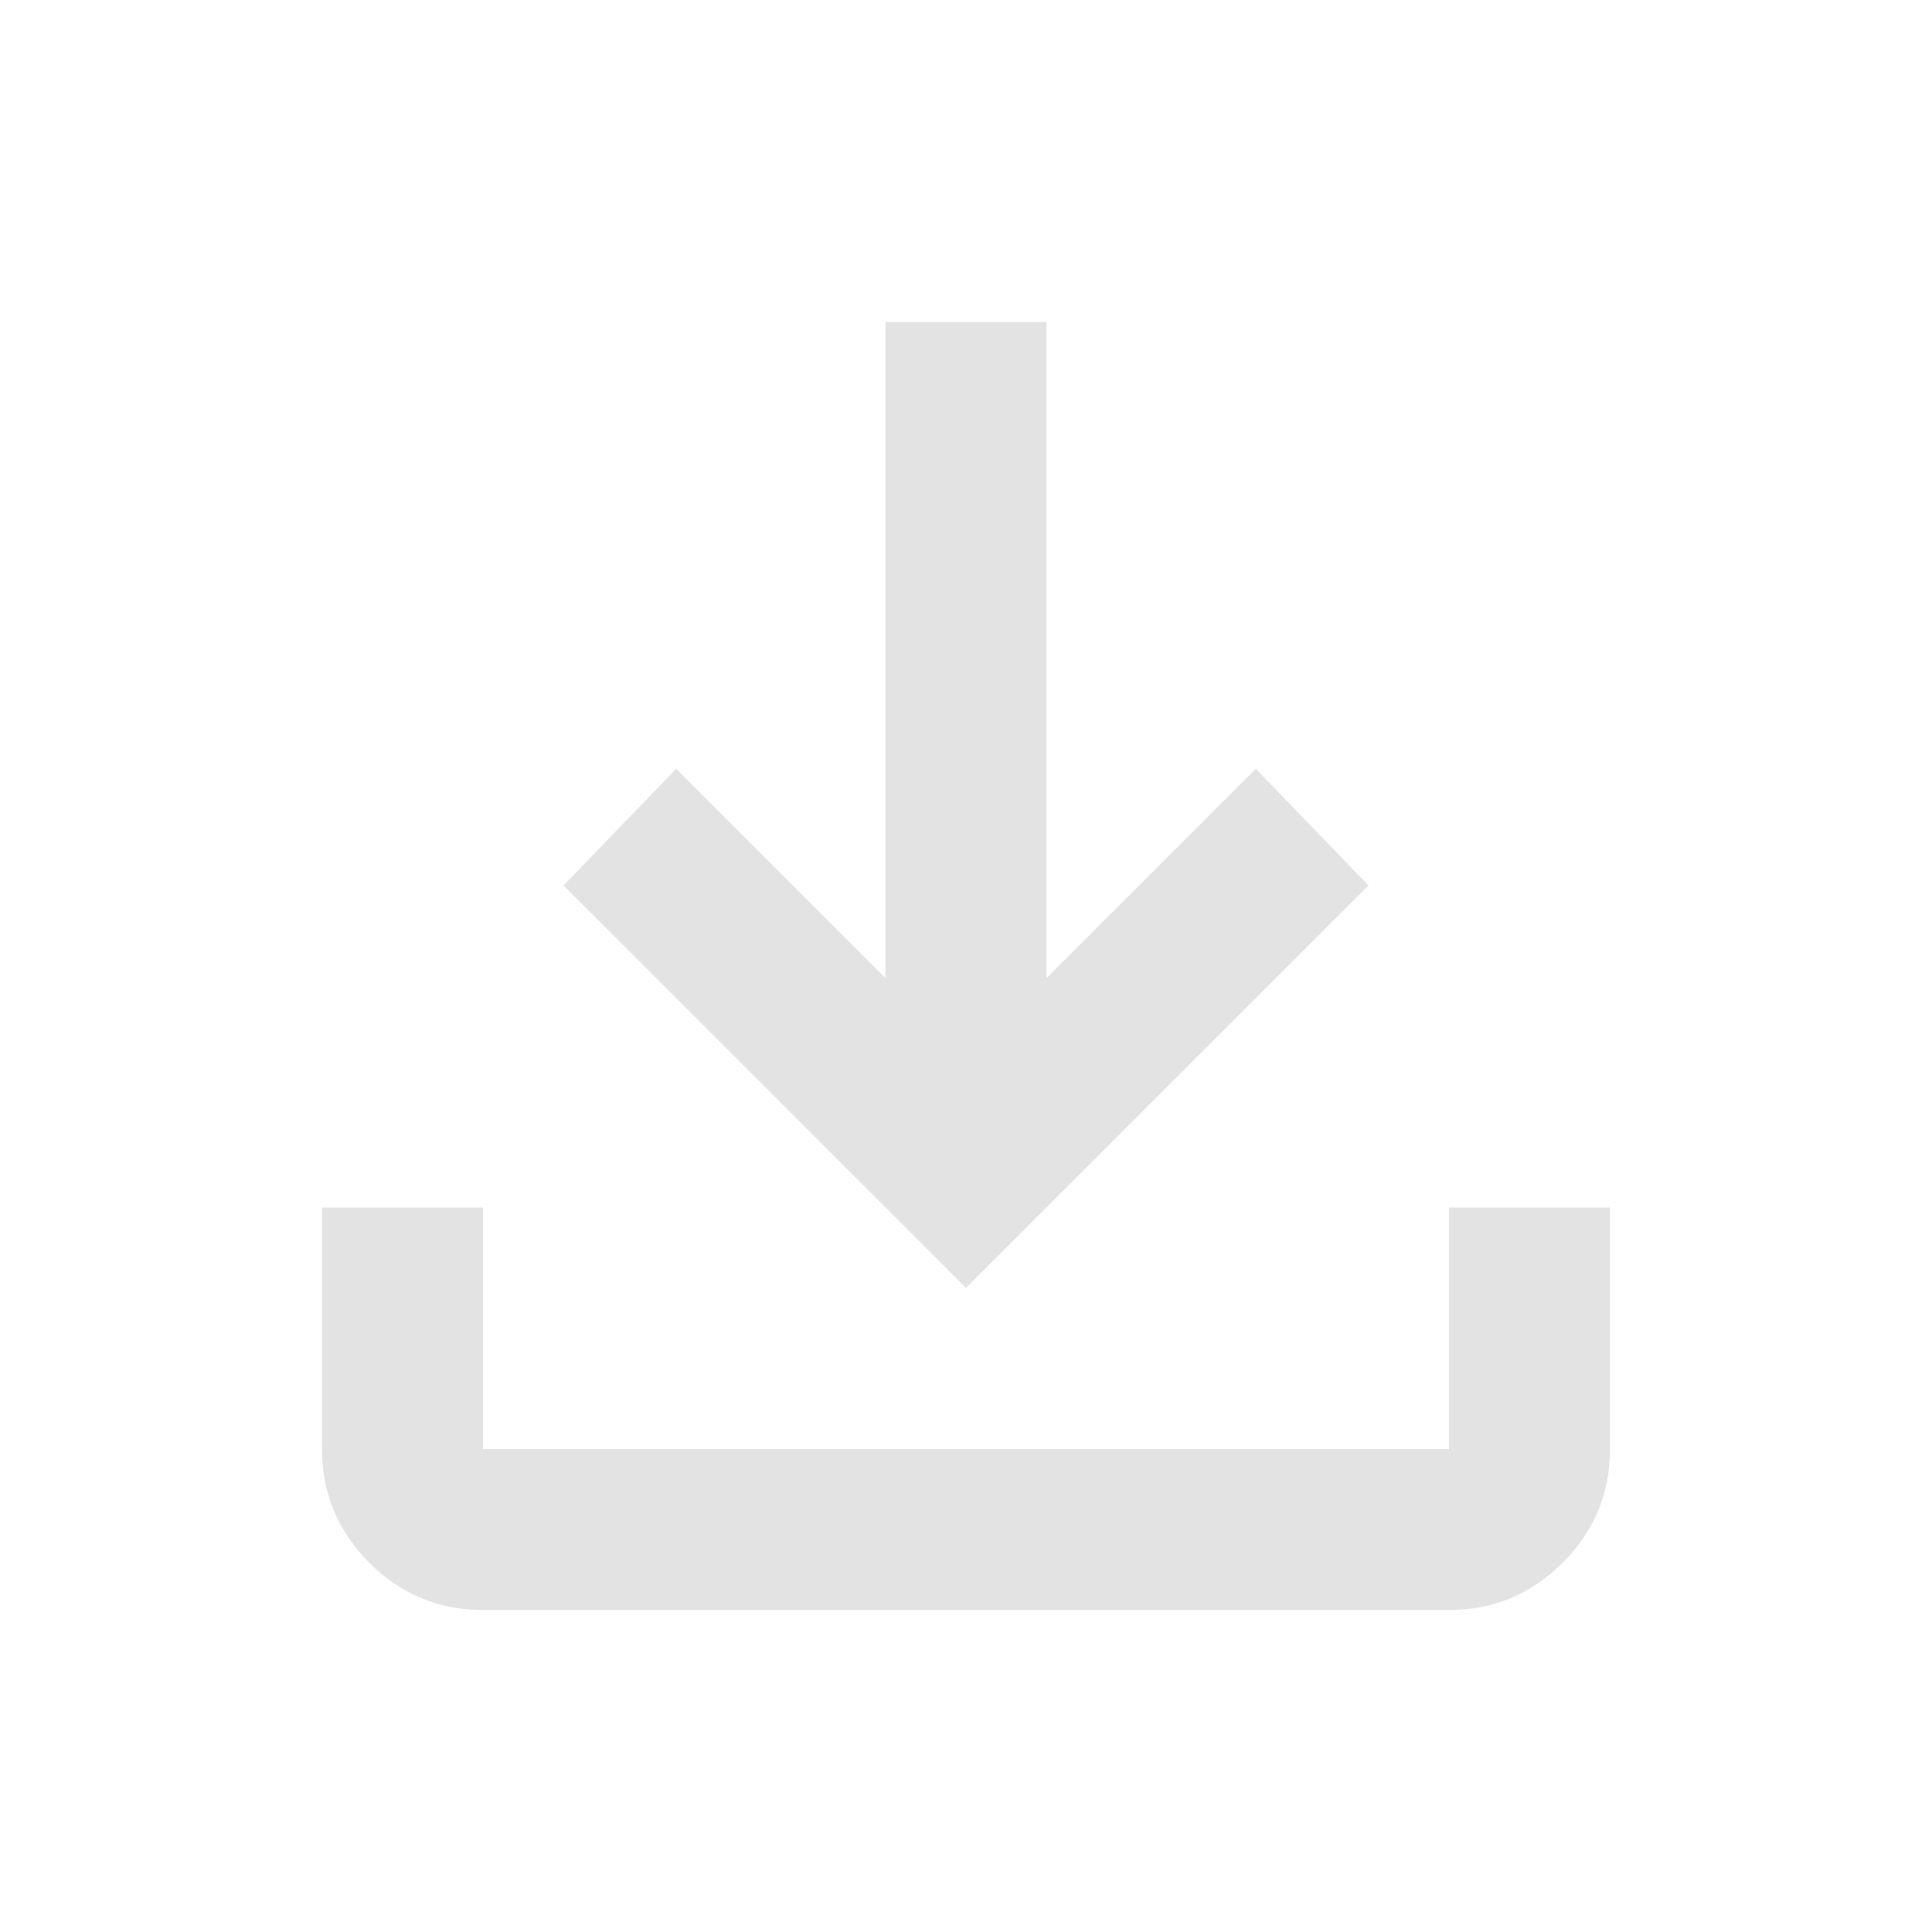
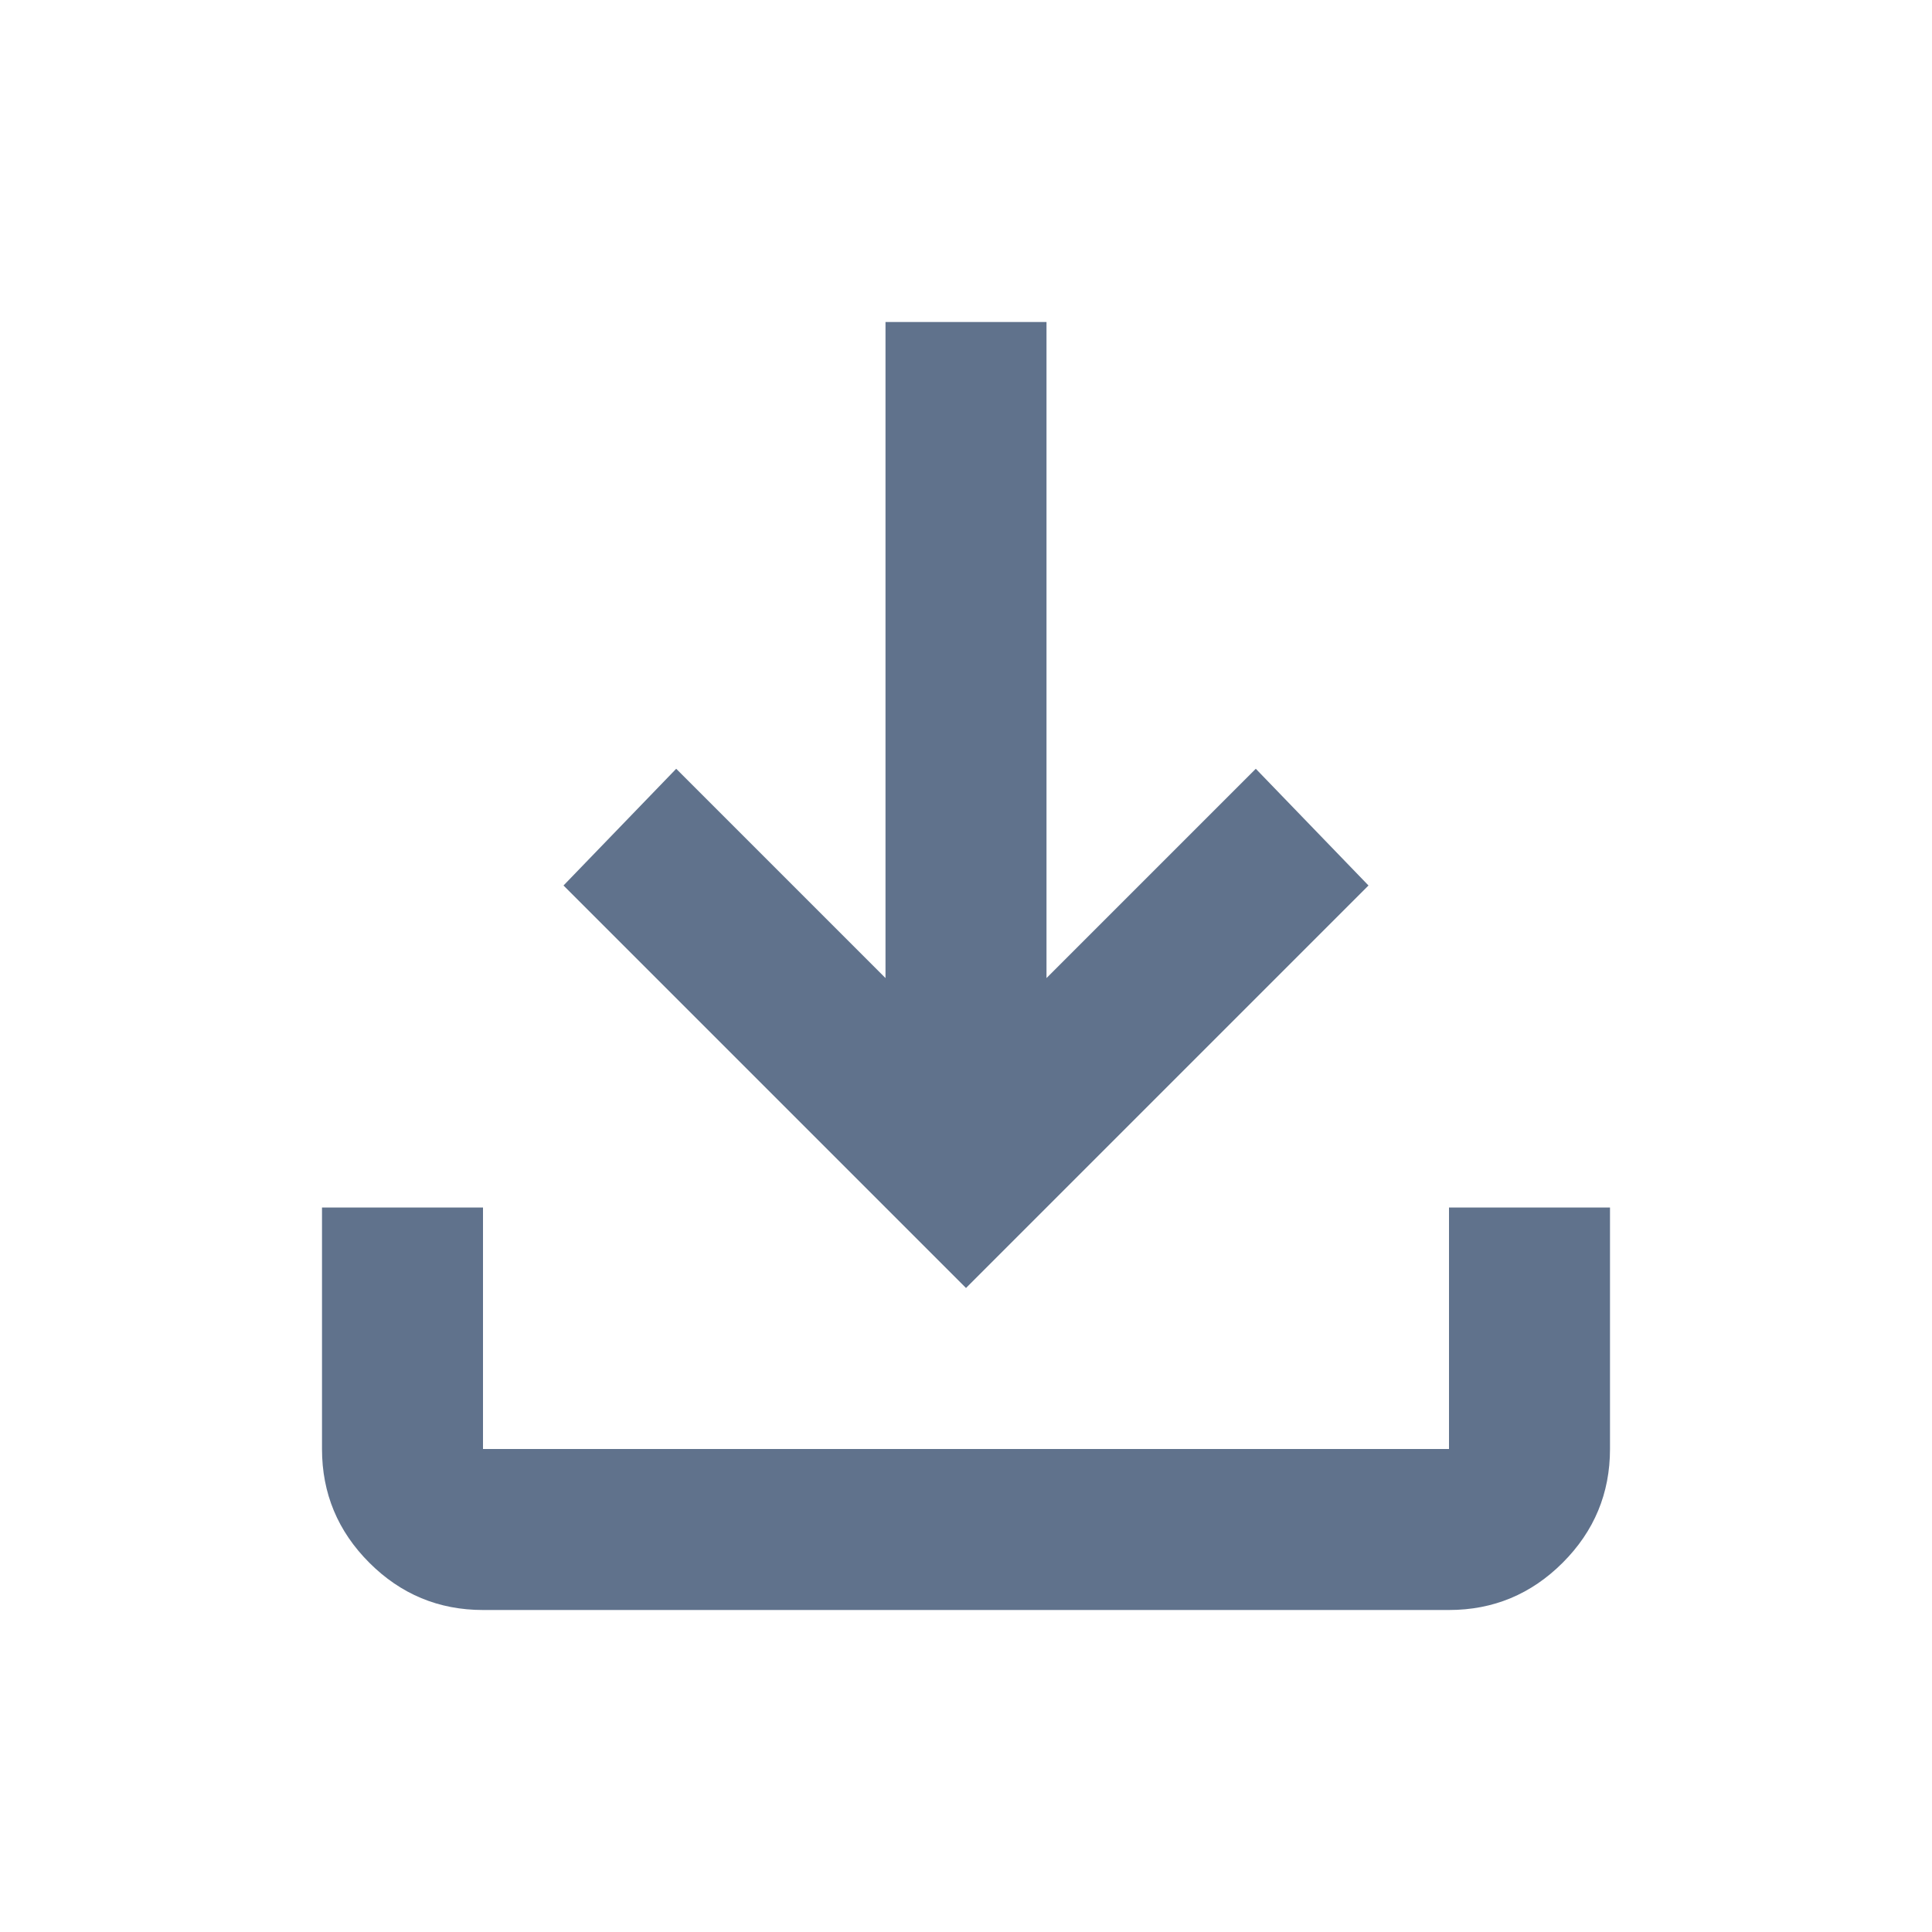
- <svg xmlns="http://www.w3.org/2000/svg" height="24px" viewBox="0 -960 960 960" width="24px" fill="#e3e3e3">
+ <svg xmlns="http://www.w3.org/2000/svg" height="24px" viewBox="0 -960 960 960" width="24px" fill="#60728c">
  <path d="M480-320 280-520l56-58 104 104v-326h80v326l104-104 56 58-200 200ZM240-160q-33 0-56.5-23.5T160-240v-120h80v120h480v-120h80v120q0 33-23.5 56.5T720-160H240Z" />
</svg>
